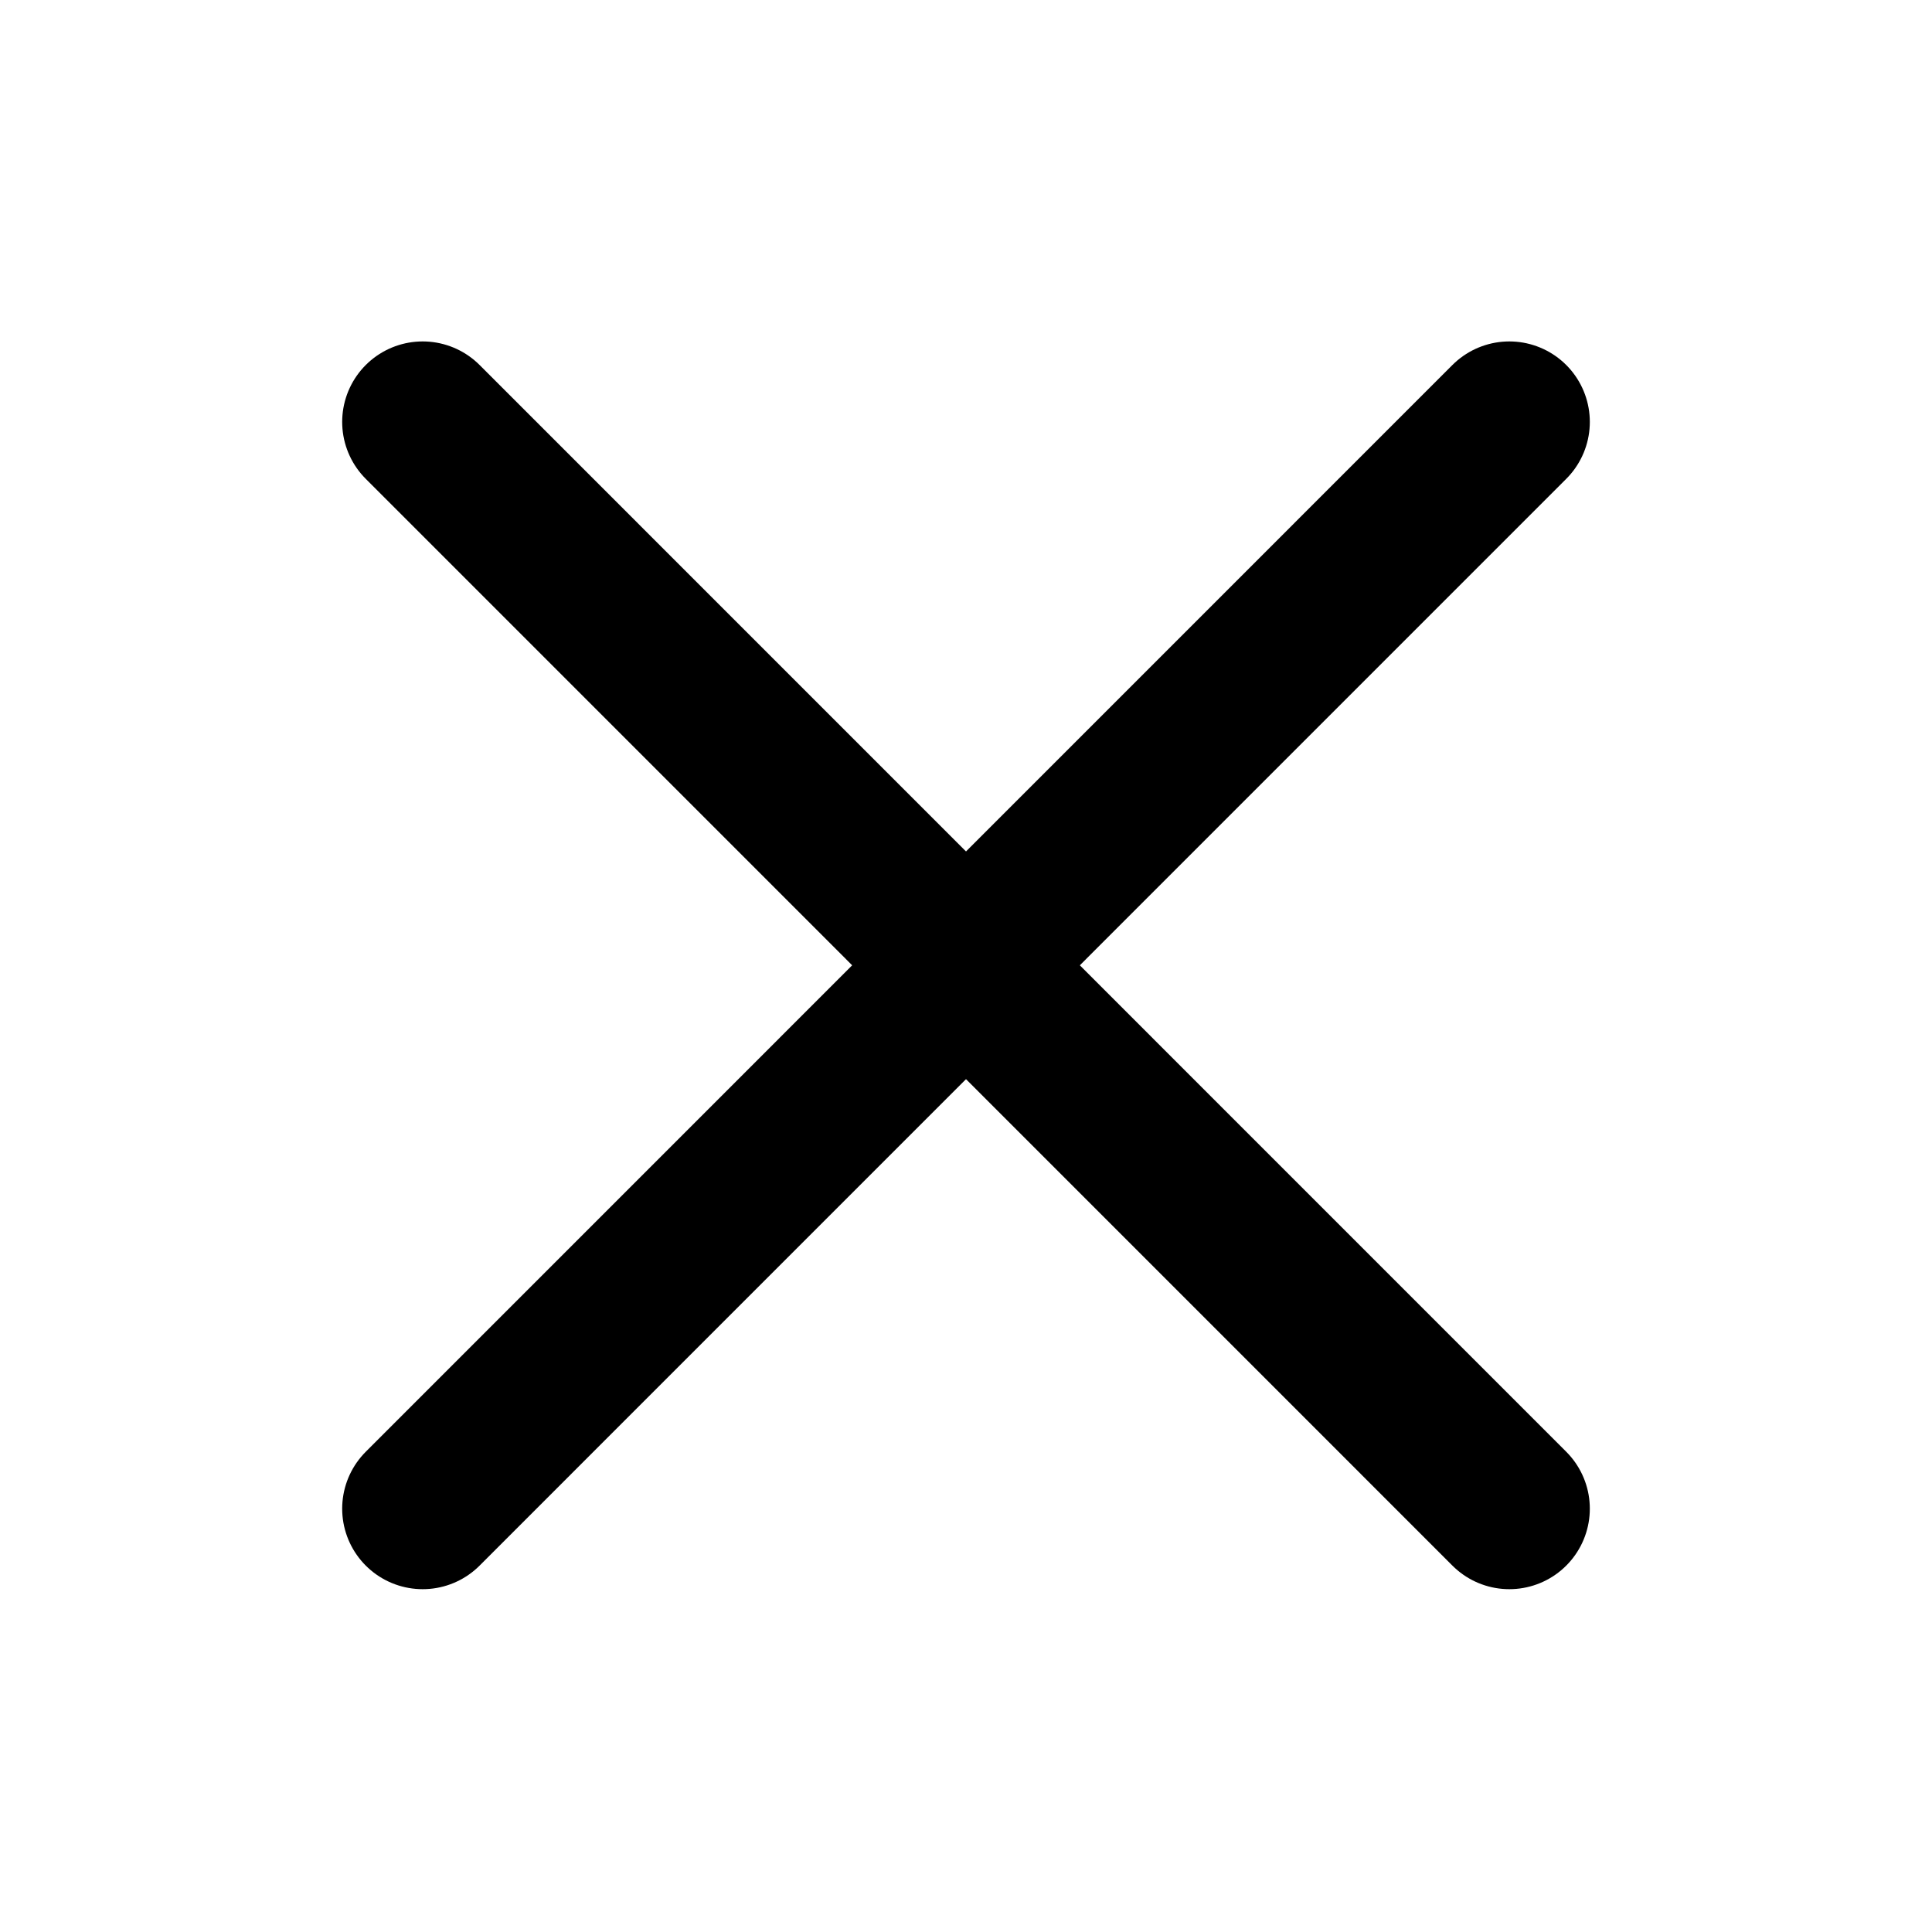
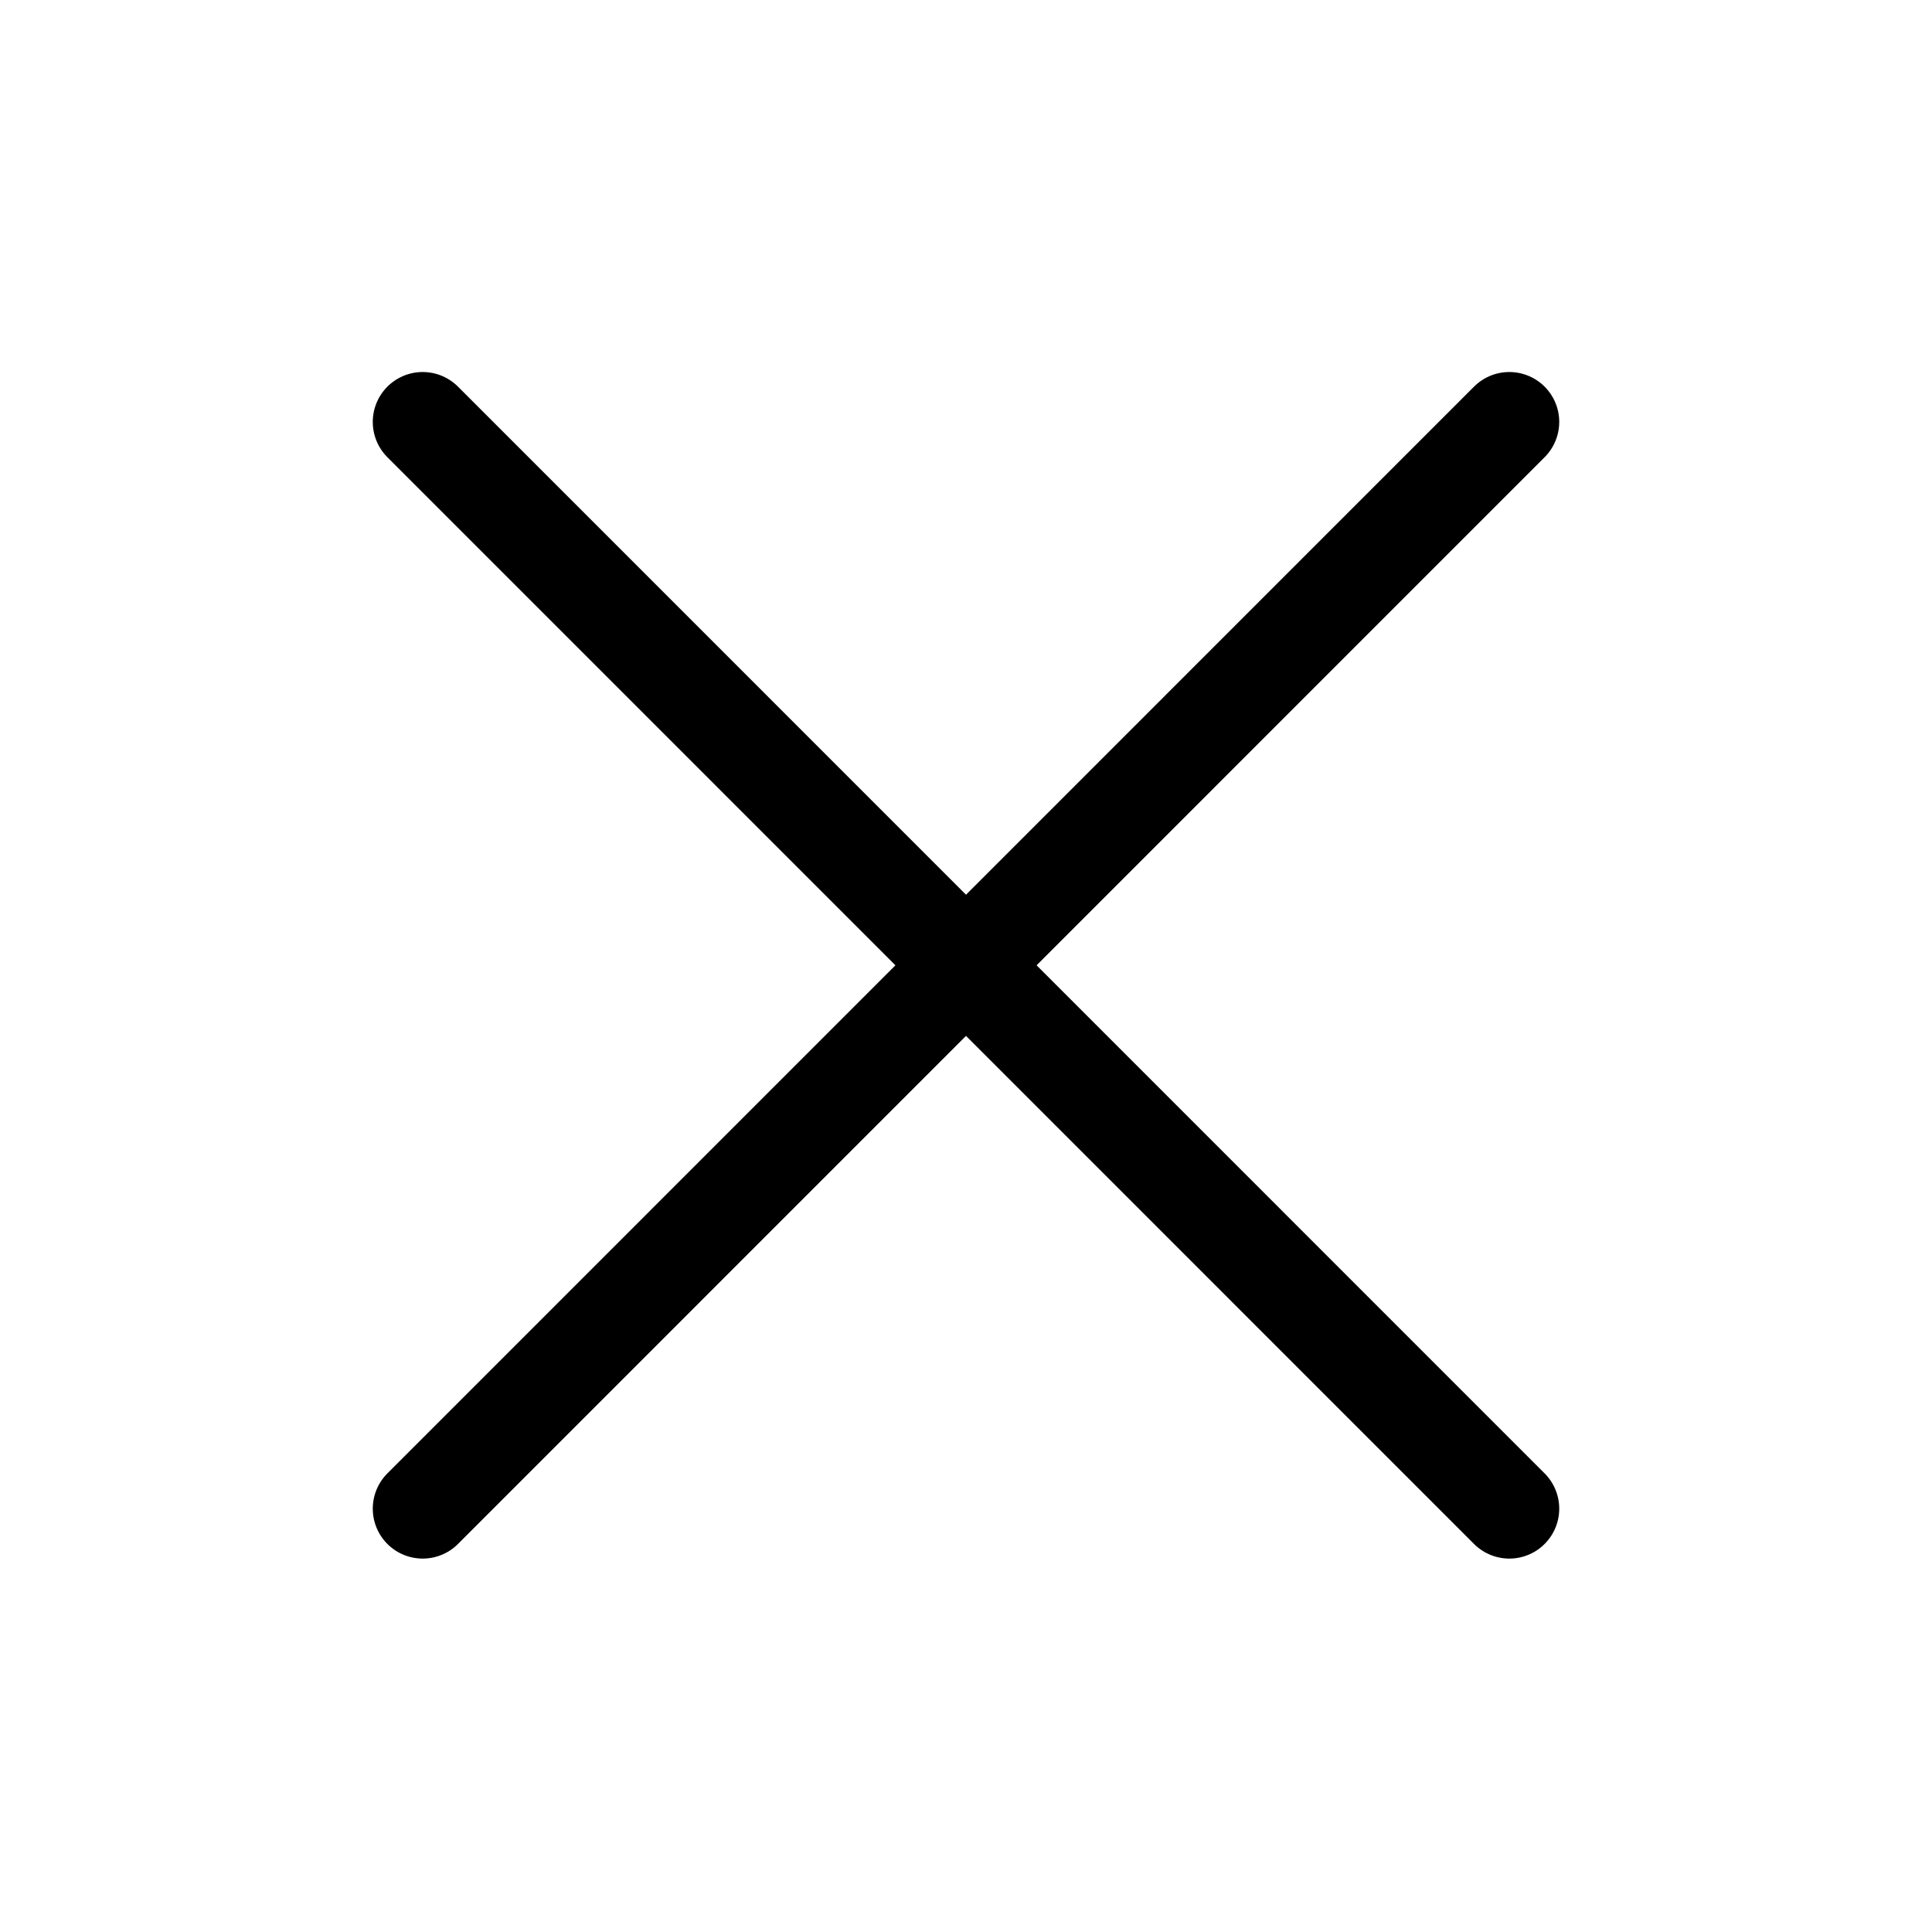
<svg xmlns="http://www.w3.org/2000/svg" width="24" height="24" viewBox="0 0 18 18" fill="none">
-   <path d="M14.062 3.931L3.938 14.056" stroke="currentColor" stroke-width="1.5" stroke-linecap="round" stroke-linejoin="round" />
-   <path d="M14.062 14.056L3.938 3.931" stroke="currentColor" stroke-width="1.5" stroke-linecap="round" stroke-linejoin="round" />
+   <path d="M14.062 3.931L3.938 14.056" stroke="currentColor" stroke-width="0.93" stroke-linecap="round" stroke-linejoin="round" />
+   <path d="M14.062 14.056L3.938 3.931" stroke="currentColor" stroke-width="0.93" stroke-linecap="round" stroke-linejoin="round" />
</svg>
